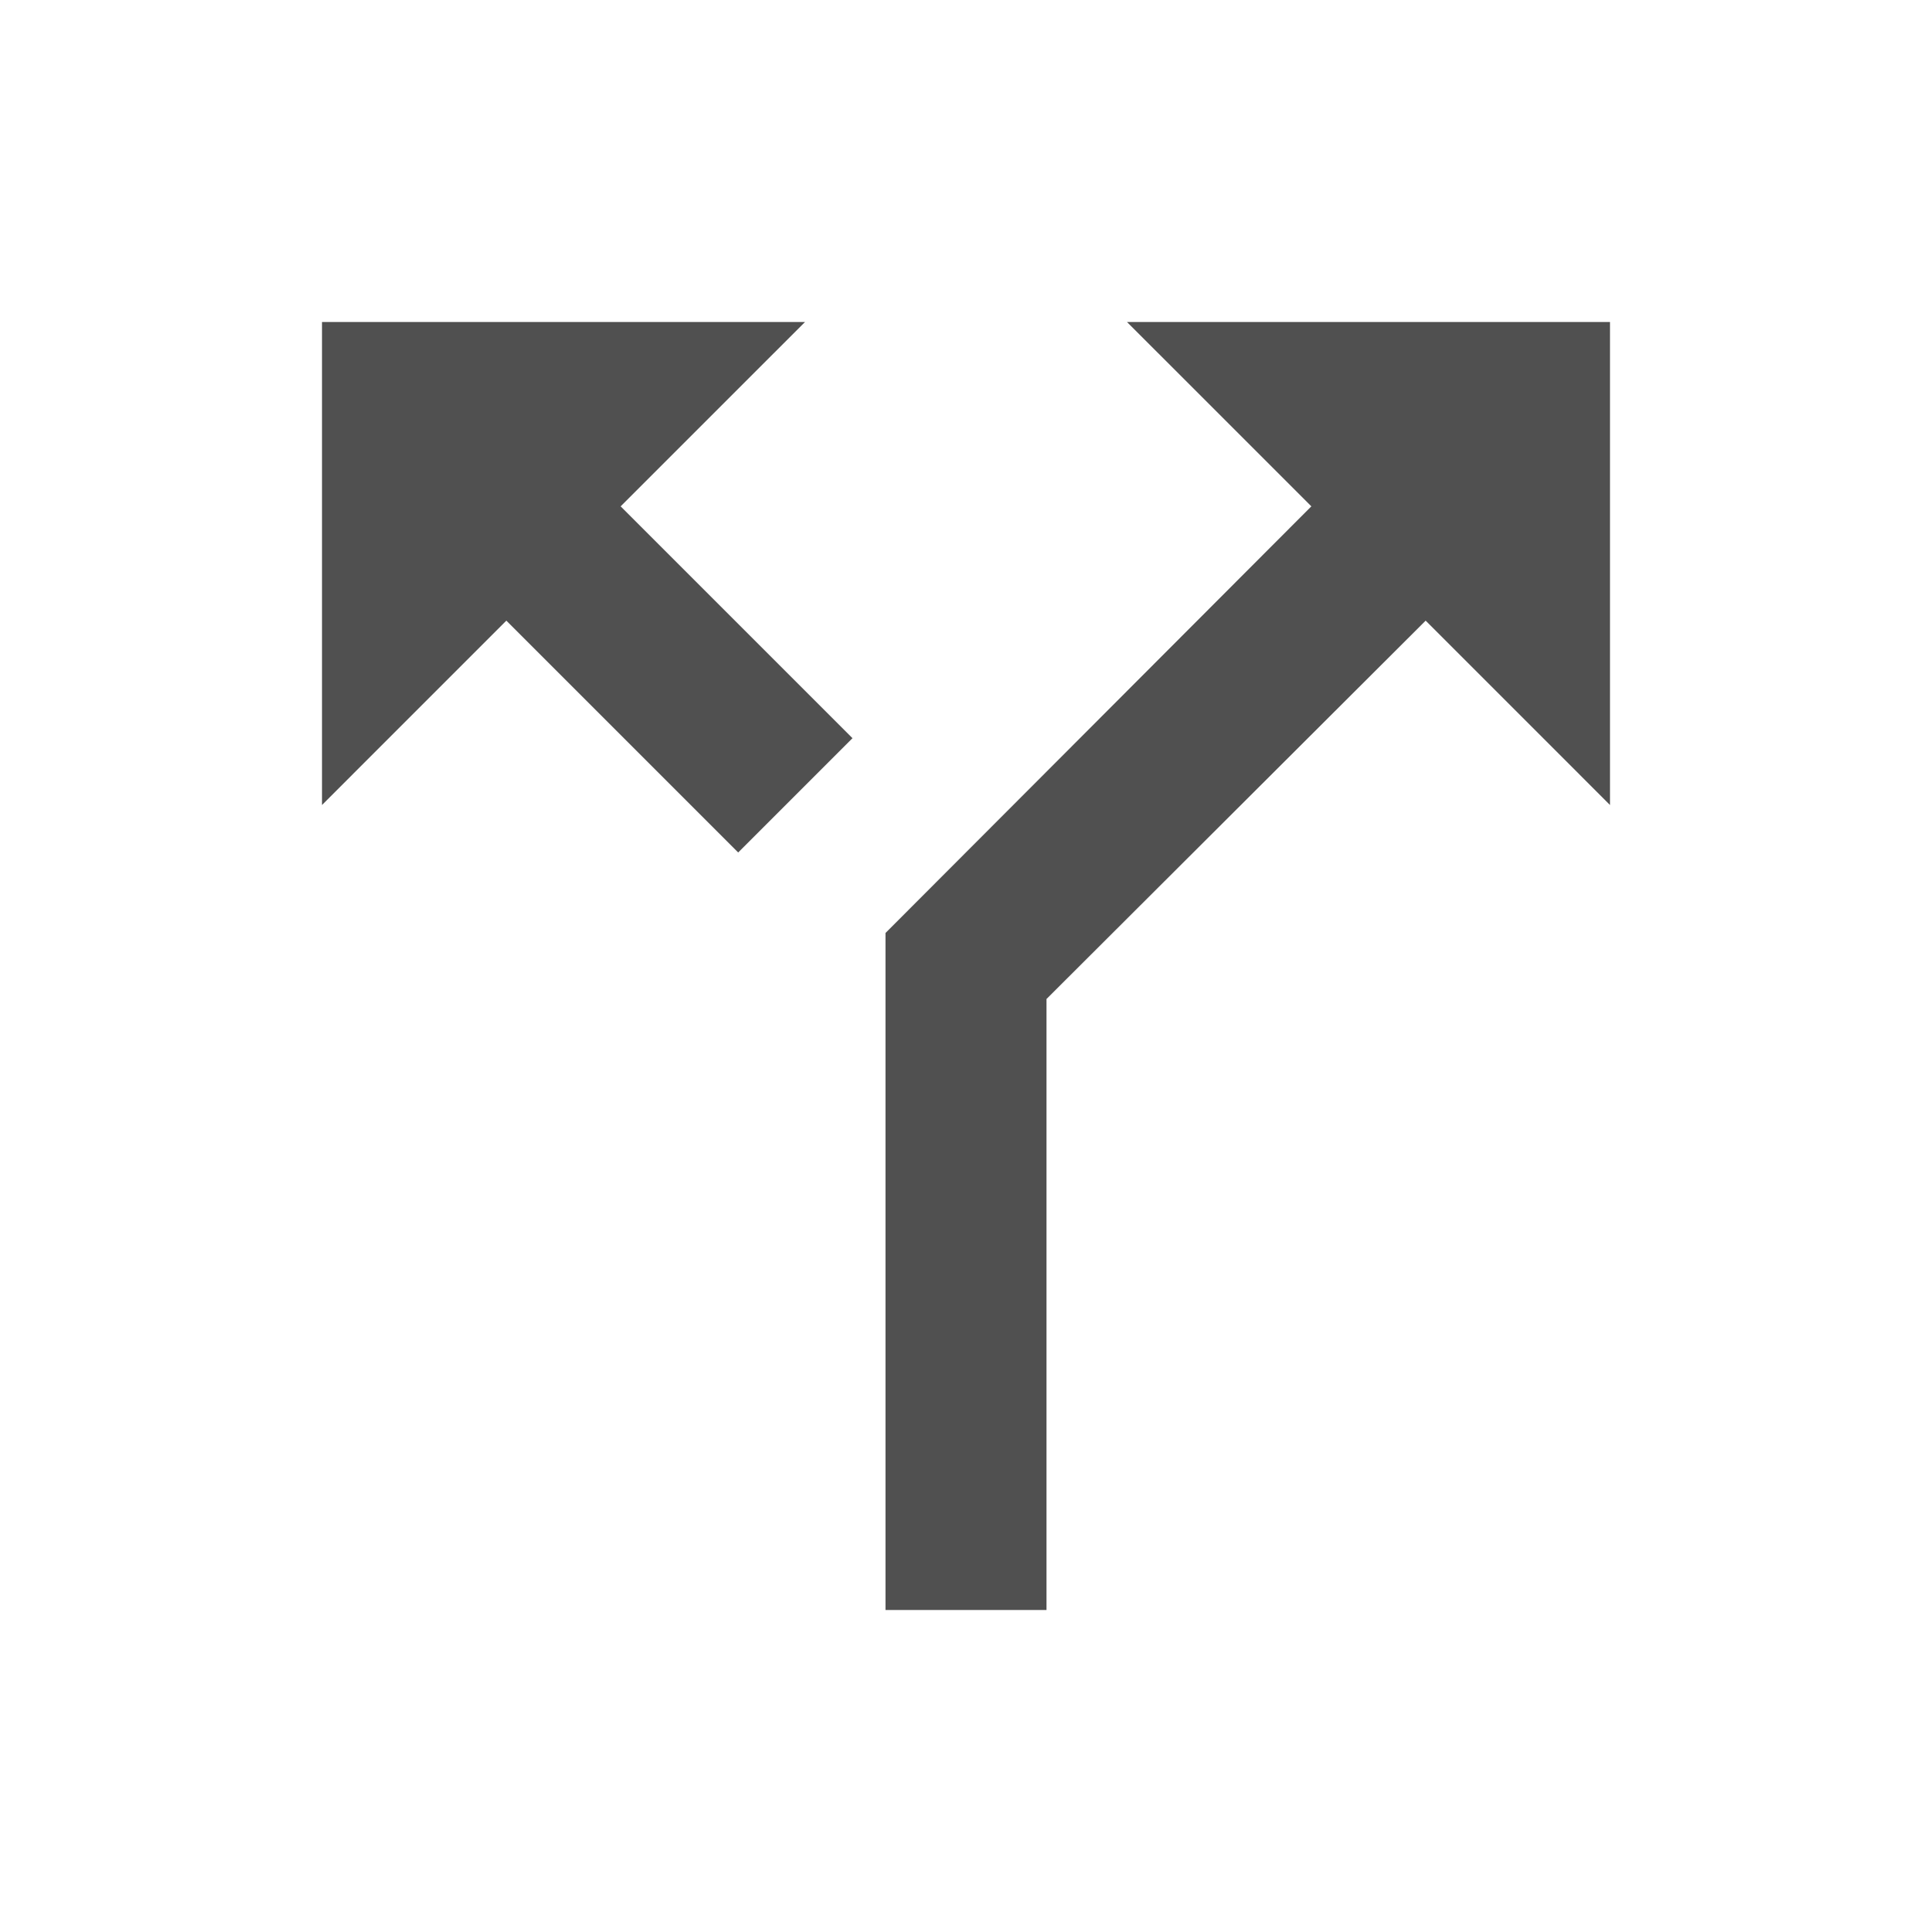
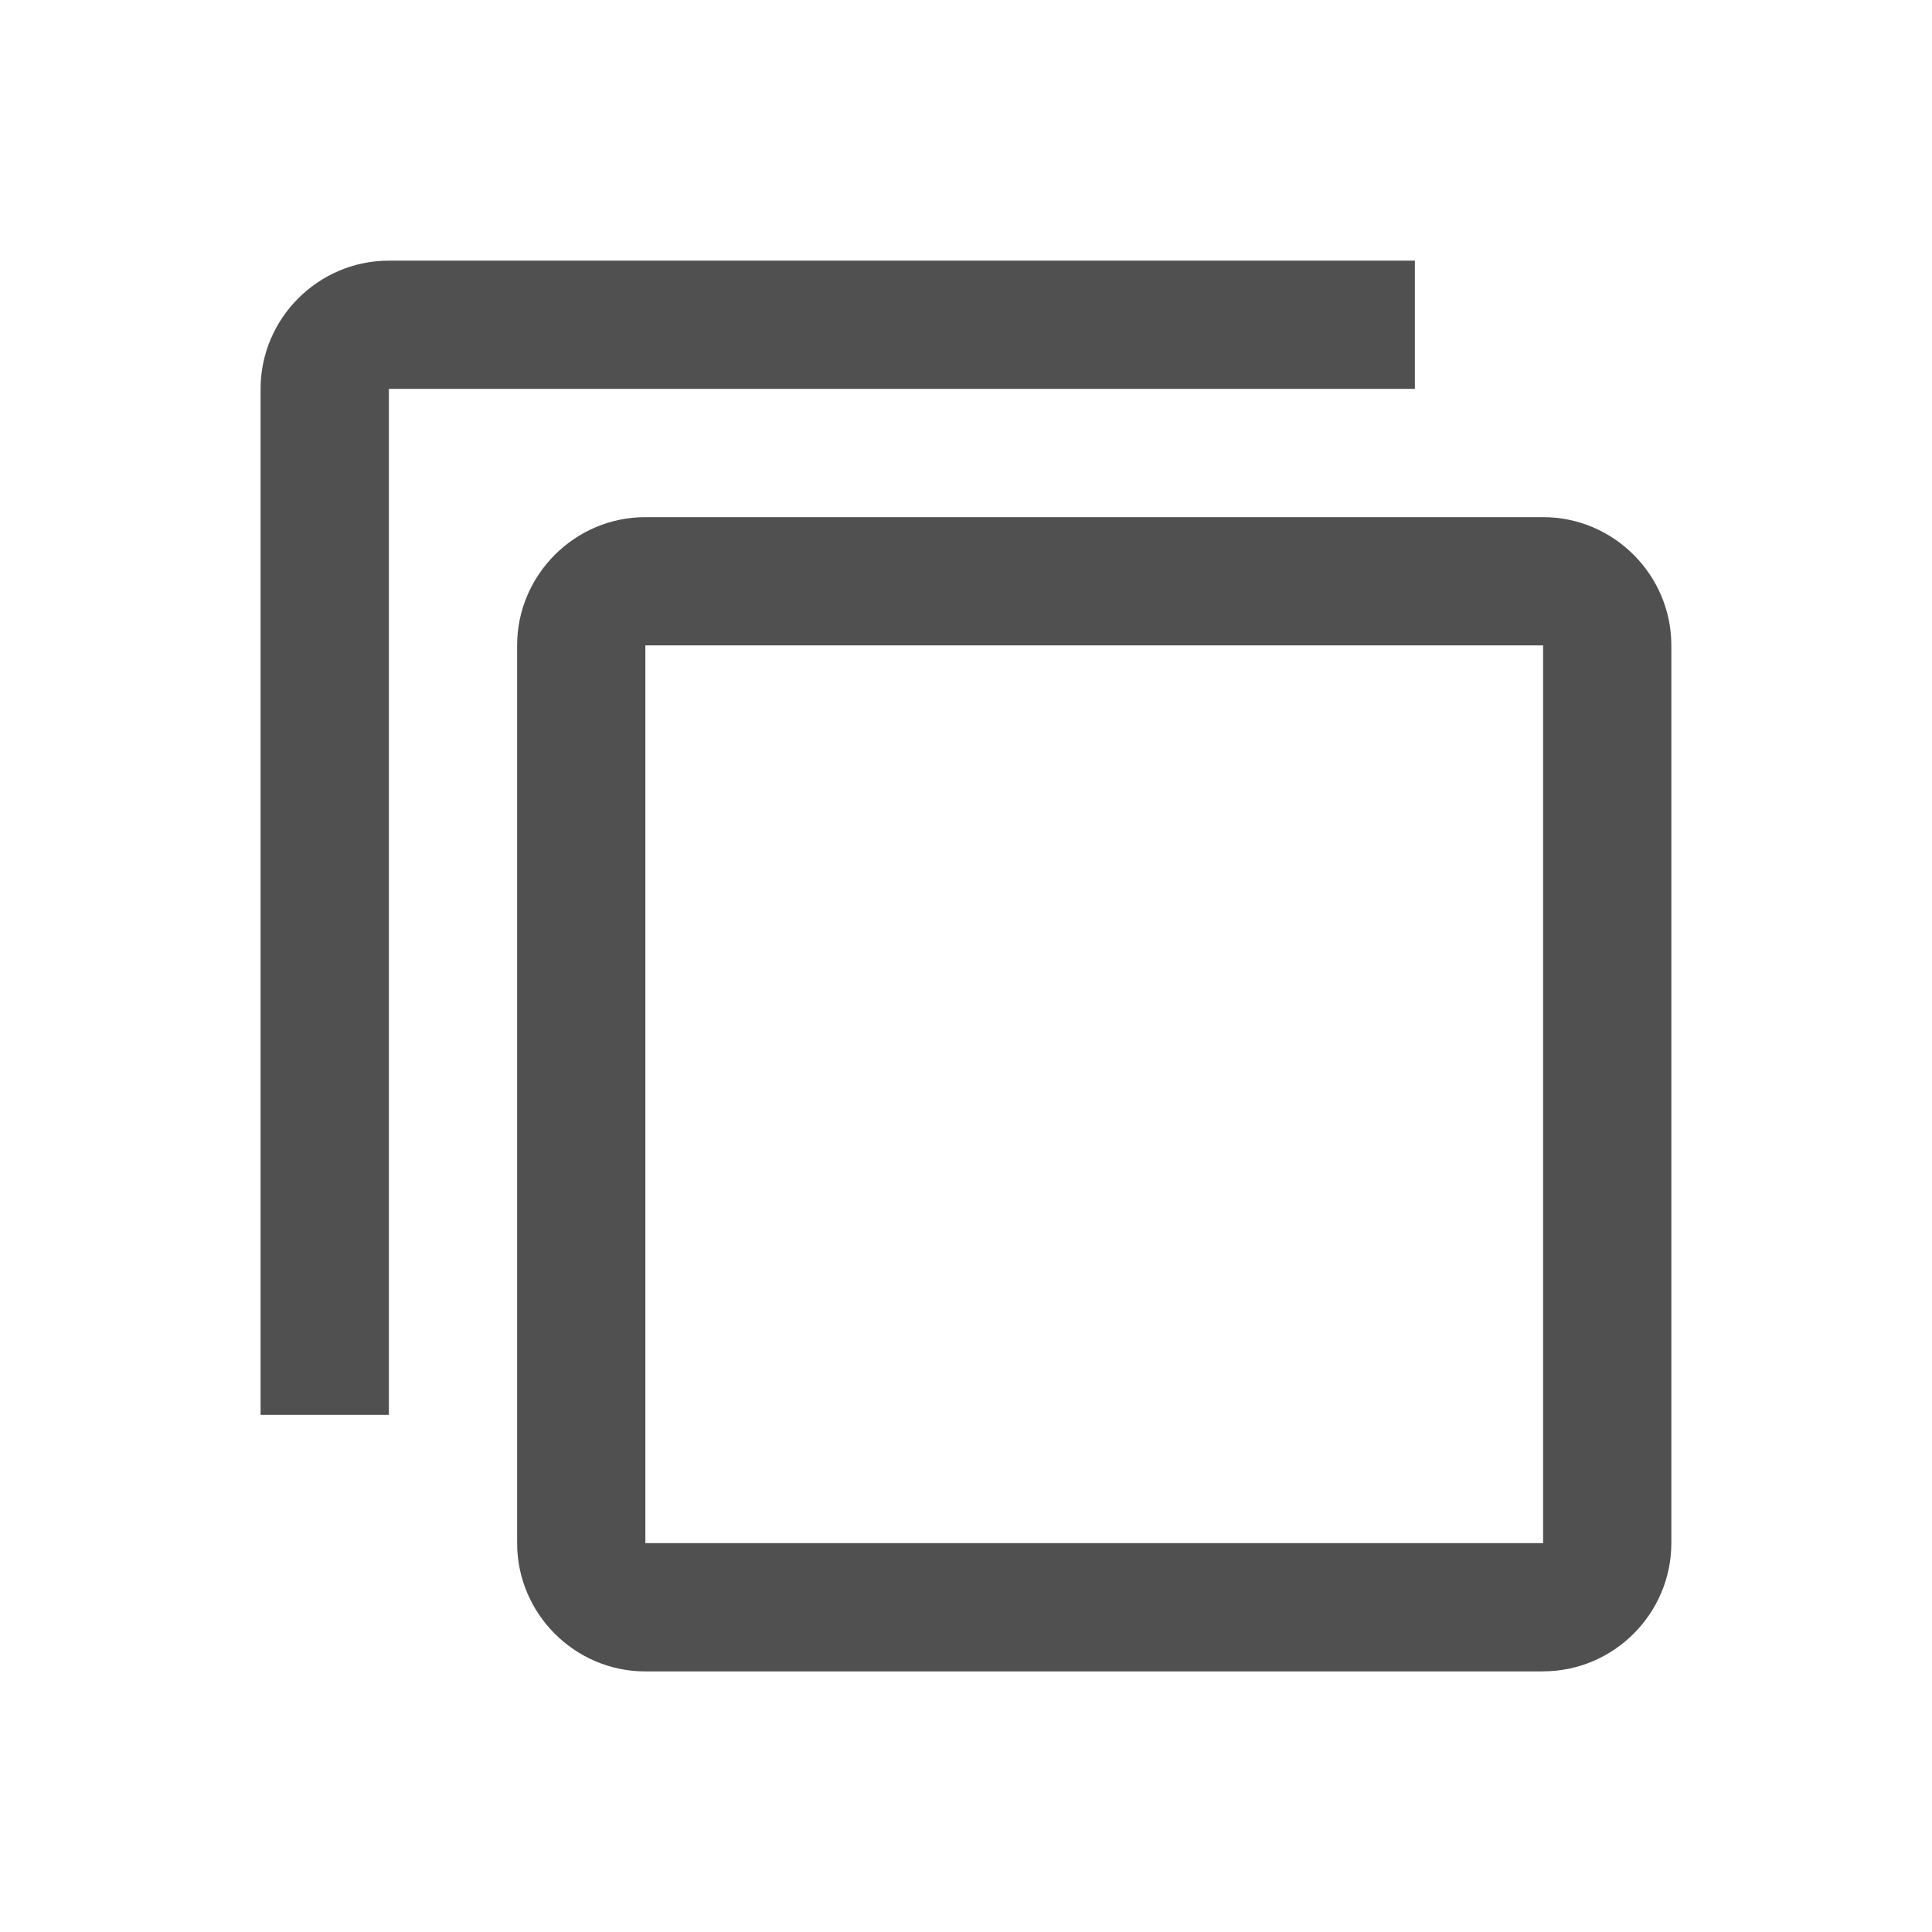
<svg xmlns="http://www.w3.org/2000/svg" fill="#000000" height="24" viewBox="0 0 24 24" width="24" version="1.1" id="svg6">
  <defs id="defs10" />
-   <path d="M0 0h24v24H0z" fill="none" id="path2" />
-   <path d="M 10,4 7.71,6.29 10.59,9.17 9.17,10.59 6.29,7.71 4,10 V 4 Z m 4,0 h 6 v 6 L 17.71,7.71 13,12.41 V 20 h -2 v -8.41 l 5.29,-5.3 z" id="path4" style="fill:#505050;fill-opacity:1" />
+   <path d="M 2.441,21.559 H 21.559 V 2.441 H 2.441 Z" id="path2" style="fill:none;stroke-width:0.797" />
+   <path d="M 4.831,17.576 H 3.237 V 4.831 c 0,-0.876 0.717,-1.593 1.593,-1.593 H 17.576 V 4.831 H 4.831 Z M 19.169,20.763 H 8.017 c -0.876,0 -1.593,-0.717 -1.593,-1.593 V 8.017 c 0,-0.876 0.717,-1.593 1.593,-1.593 H 19.169 c 0.876,0 1.593,0.717 1.593,1.593 V 19.169 c 0,0.876 -0.717,1.593 -1.593,1.593 z m 0,-12.746 H 8.017 V 19.169 H 19.169 Z" id="path4" style="fill:#505050;fill-opacity:1;stroke-width:0.797" />
</svg>
